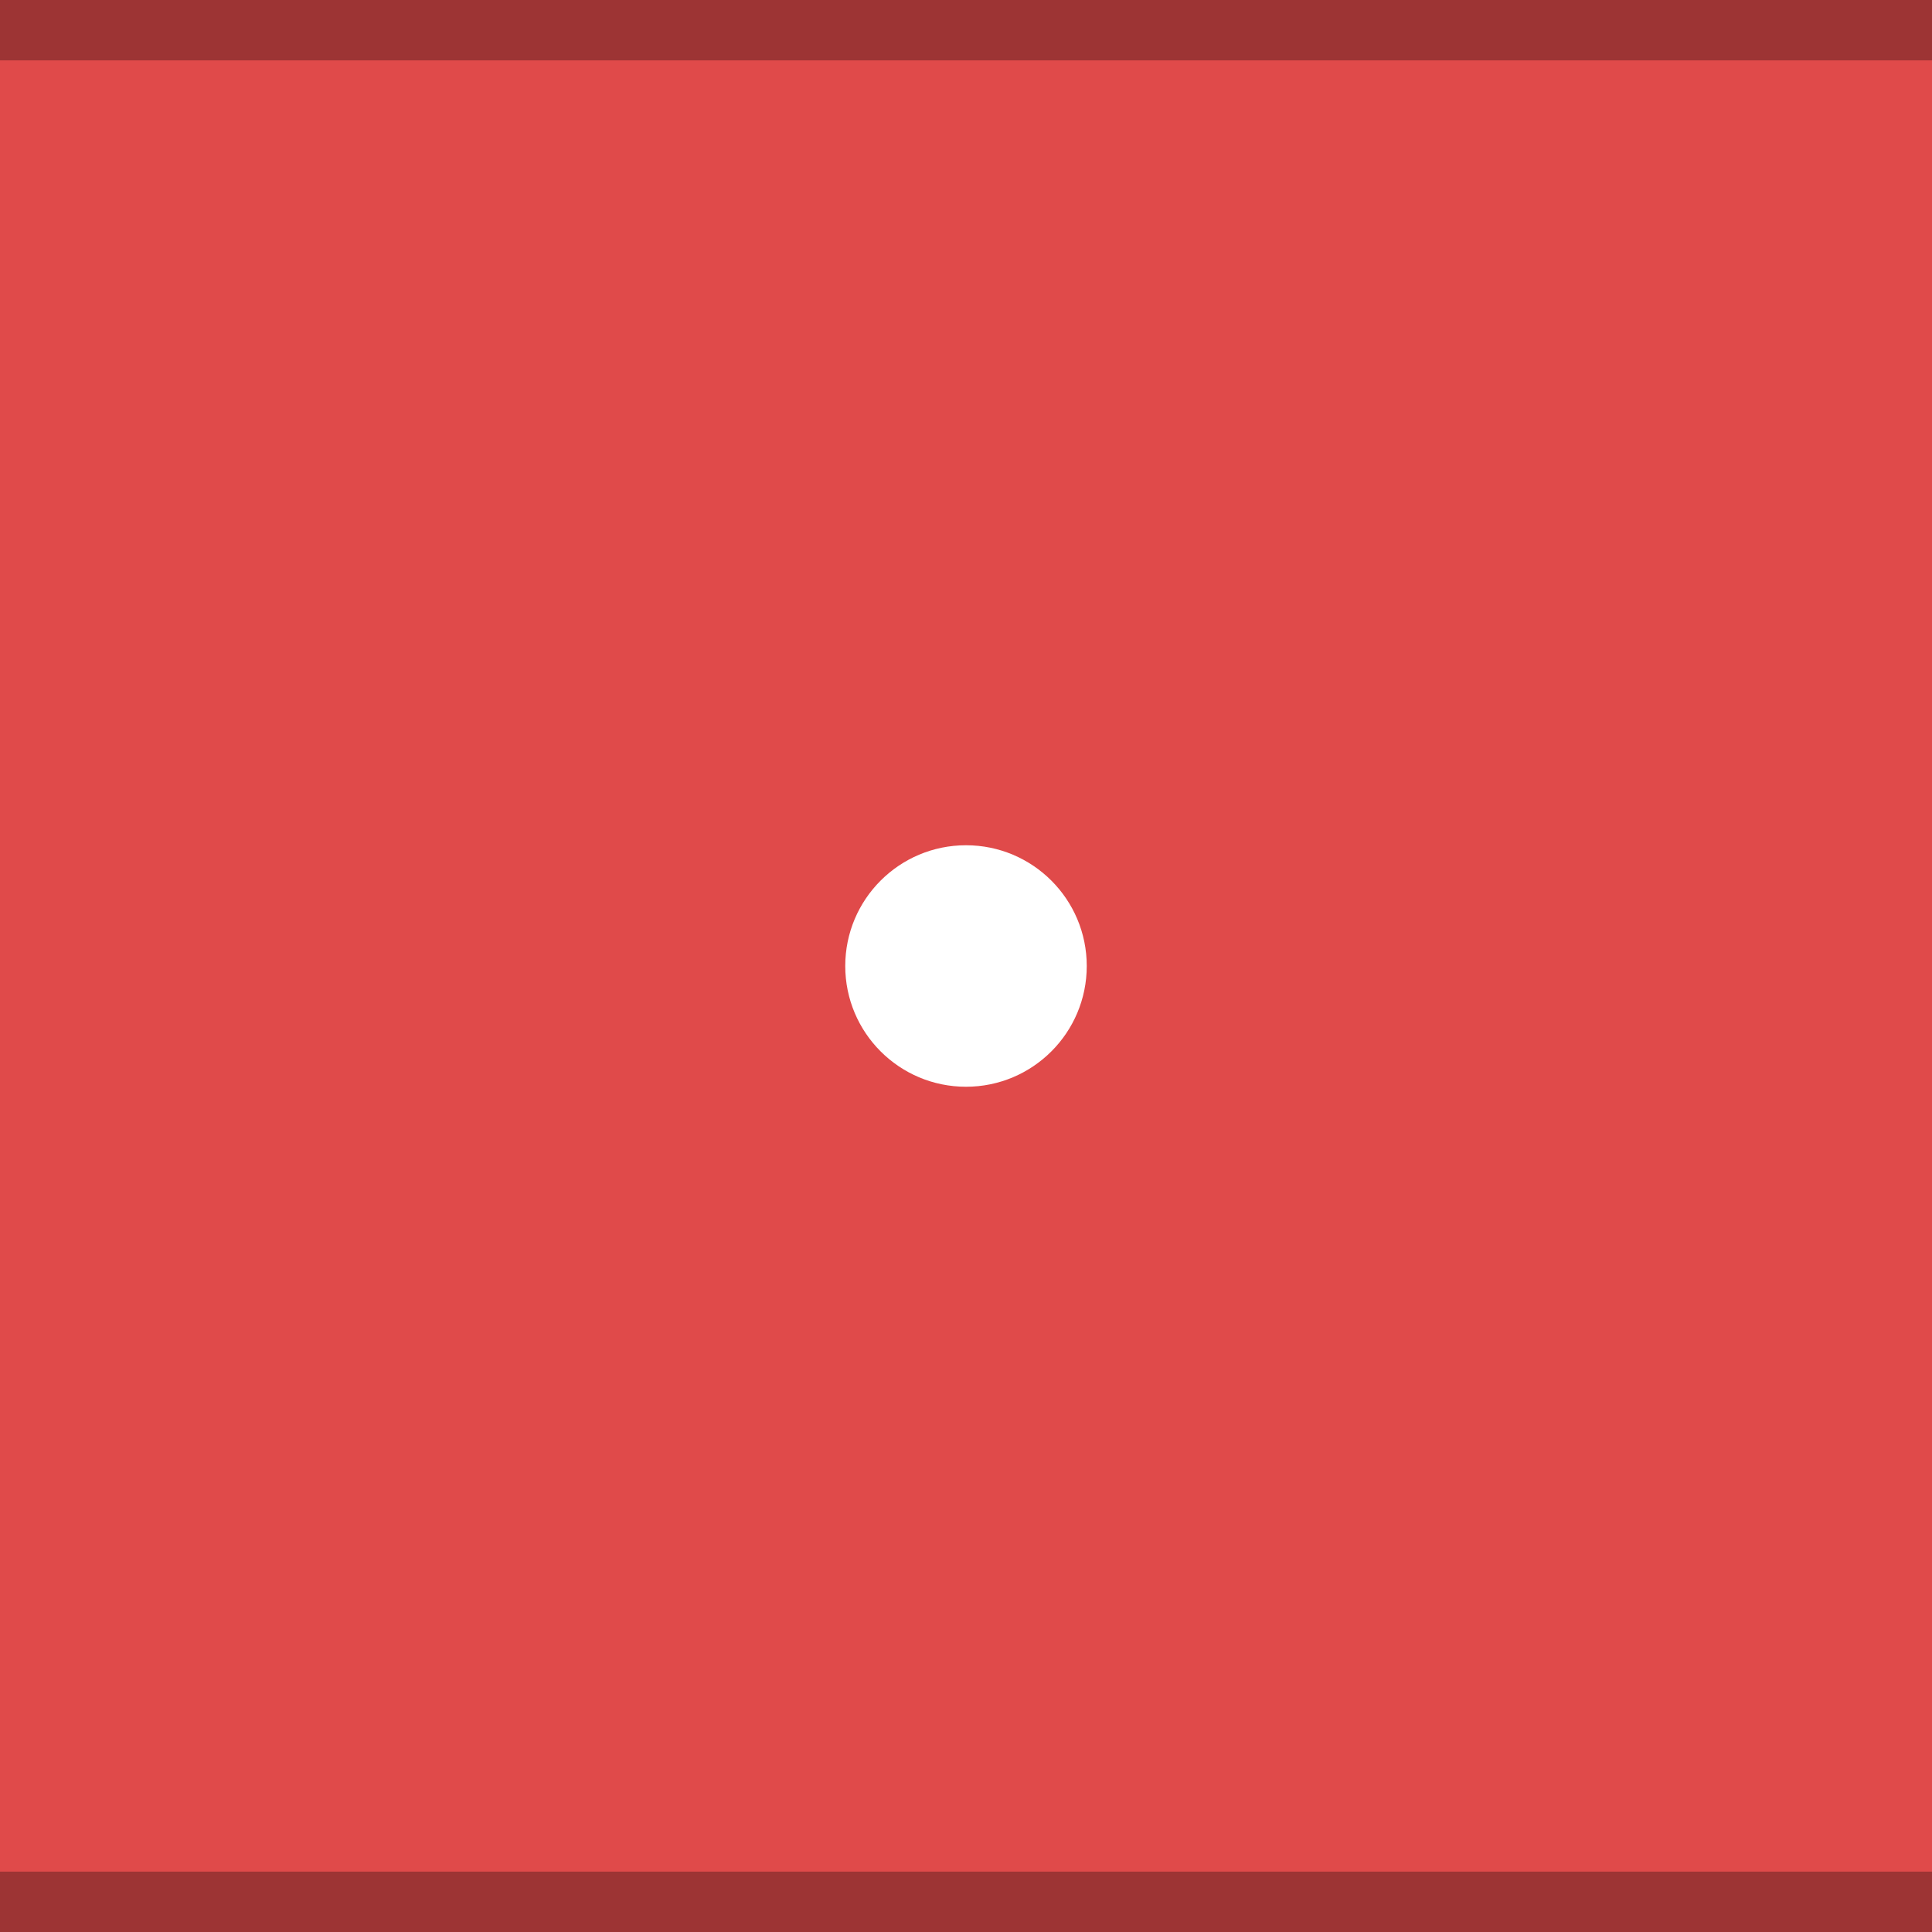
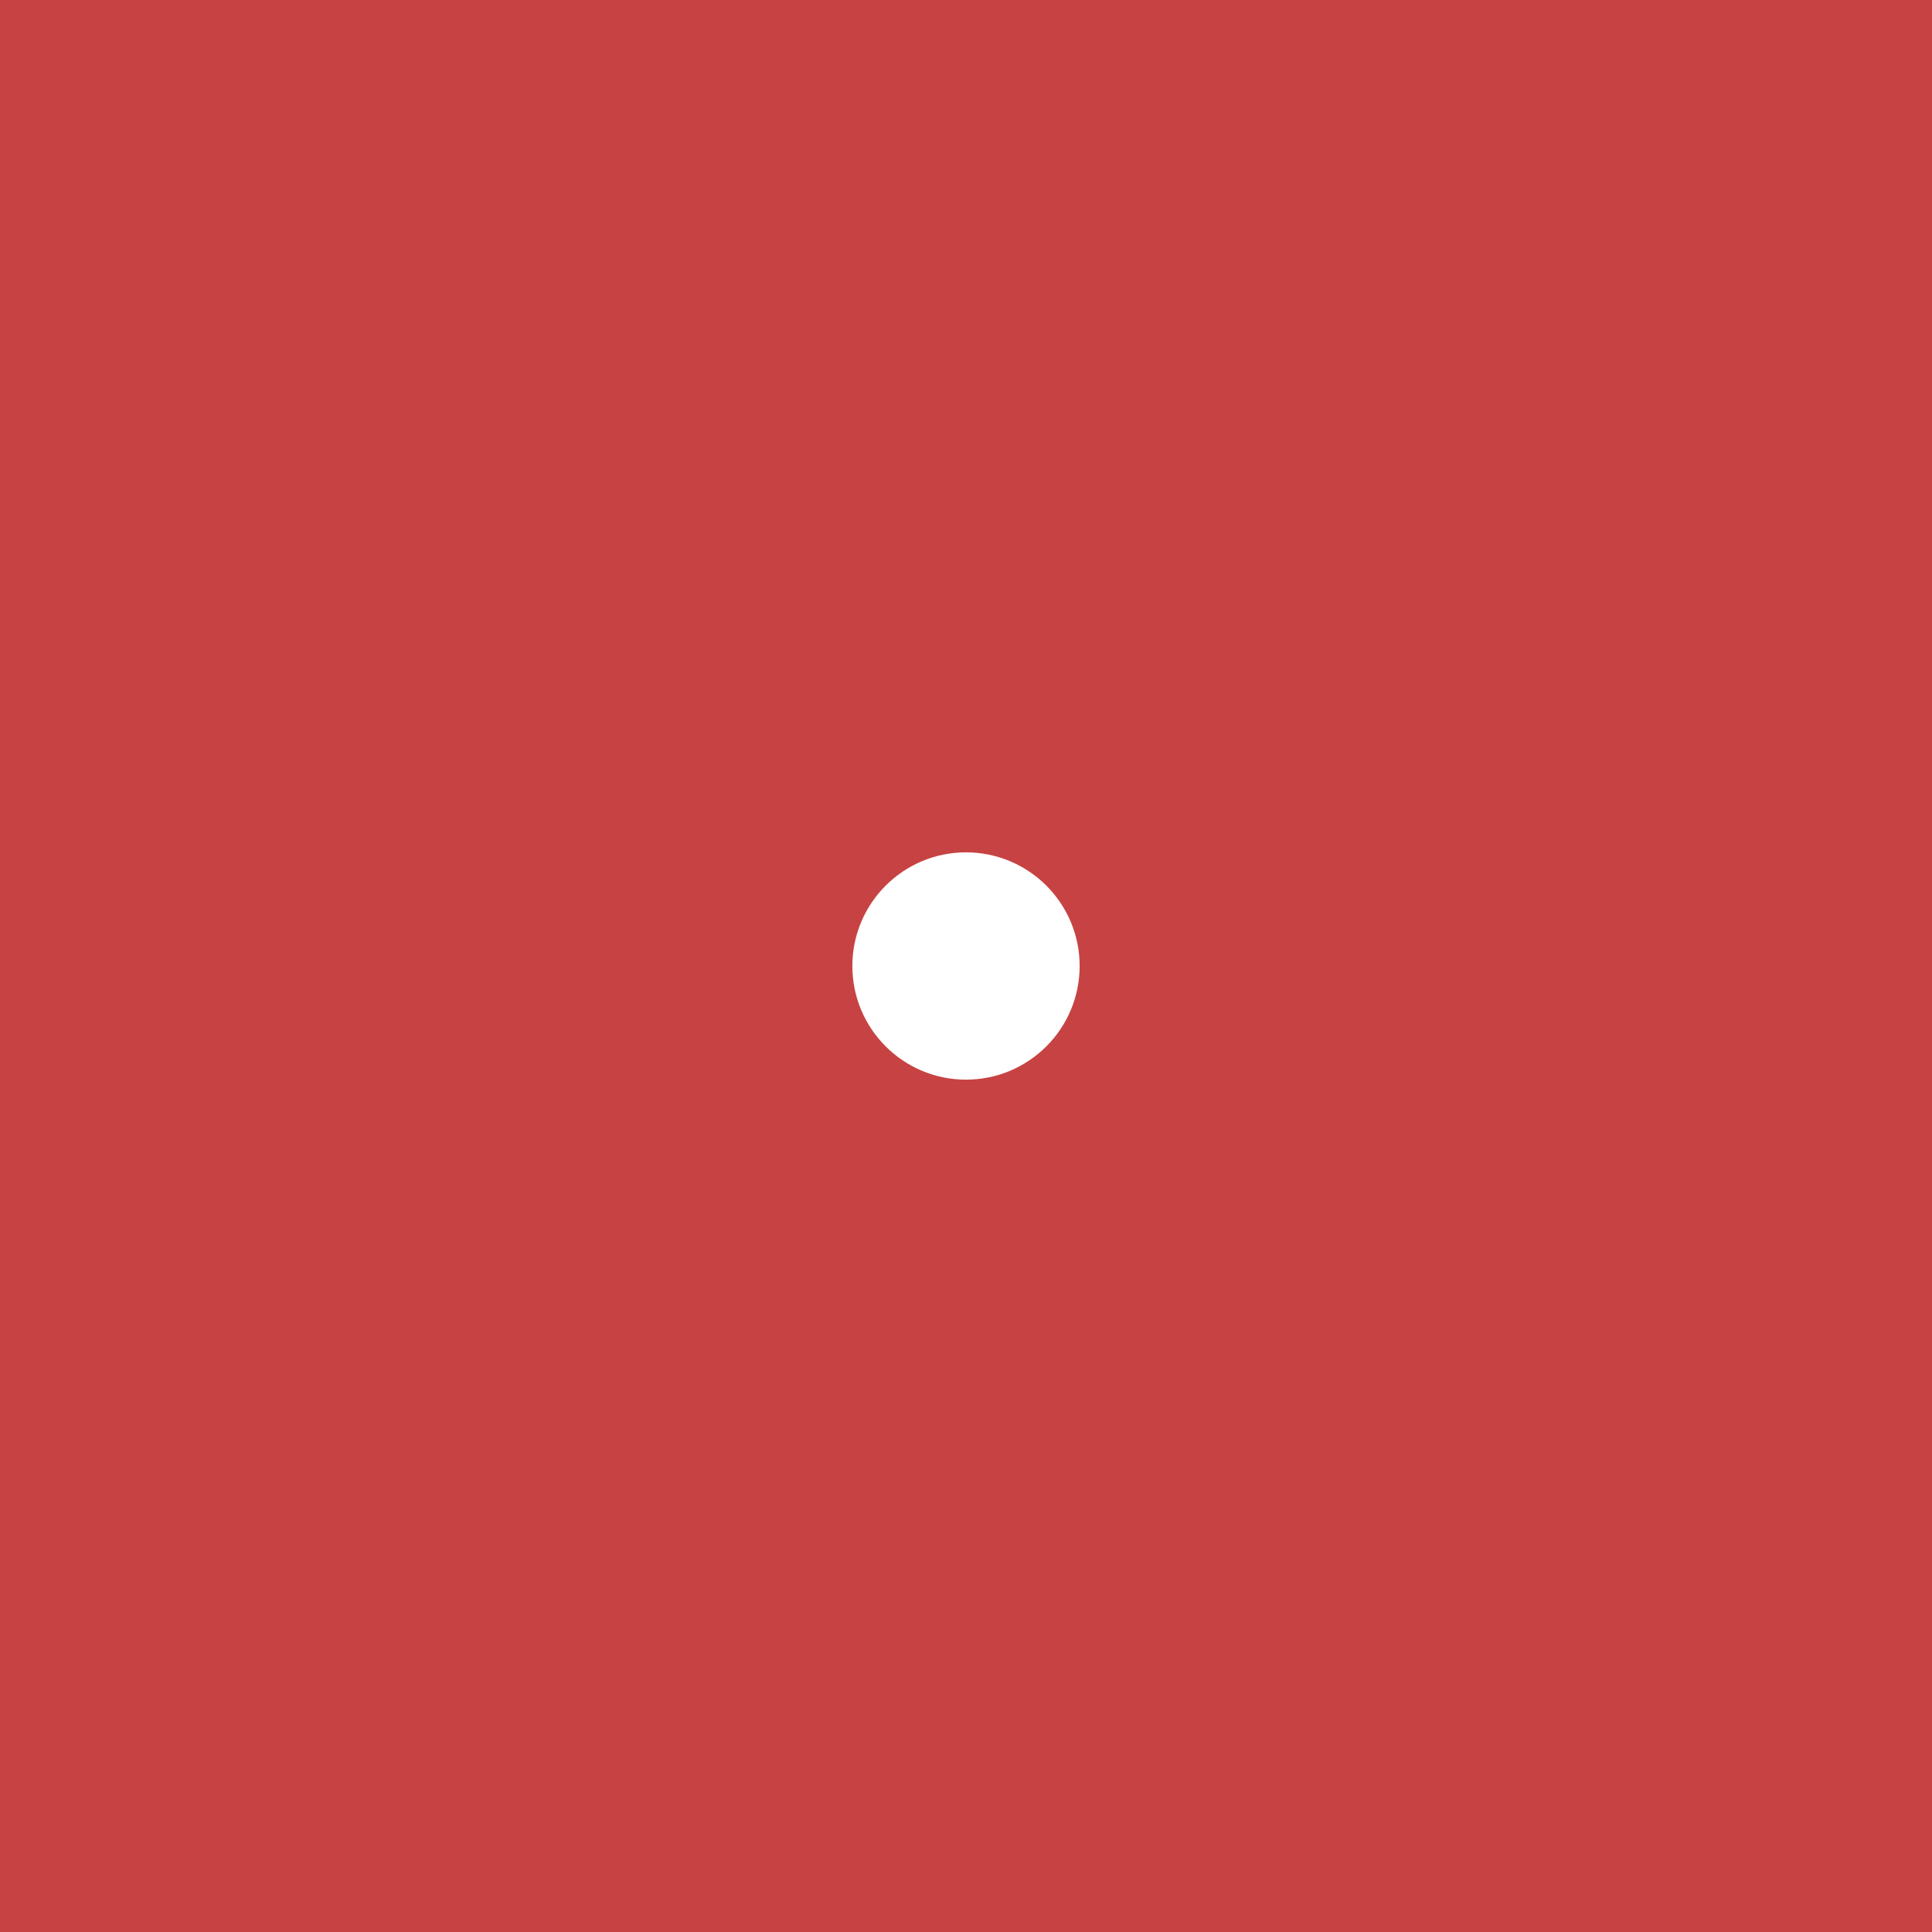
- <svg xmlns="http://www.w3.org/2000/svg" width="32" height="32" viewBox="0 0 32 32" version="1.1" id="svg30">
-   <defs id="defs34" />
-   <rect width="32" height="32" fill="#D6D6D6" id="rect20" style="fill:#e04a4a;fill-opacity:1" />
-   <circle cx="16" cy="16" r="2" id="circle26" style="fill:#ffffff;fill-opacity:1" />
-   <rect width="32" height="1" fill="#FFFFFF" fill-opacity="0.4" id="rect166" style="opacity:0.3;fill:#000000;fill-opacity:1" x="0" y="0" />
-   <rect width="32" height="1" fill="#FFFFFF" fill-opacity="0.4" id="rect166-3" style="opacity:0.3;fill:#000000;fill-opacity:1" x="0" y="31" />
+ <svg xmlns="http://www.w3.org/2000/svg" id="svg12" version="1.1" viewBox="0 0 34 34" height="34" width="34">
+   <defs id="defs16" />
+   <rect style="fill:#c74242;fill-opacity:1;stroke-width:1.125" id="rect2" fill="#E0E0E0" height="36" width="36" x="-1" y="-1" />
+   <circle cx="17" cy="17" r="2" id="circle26" style="fill:#ffffff" />
</svg>
